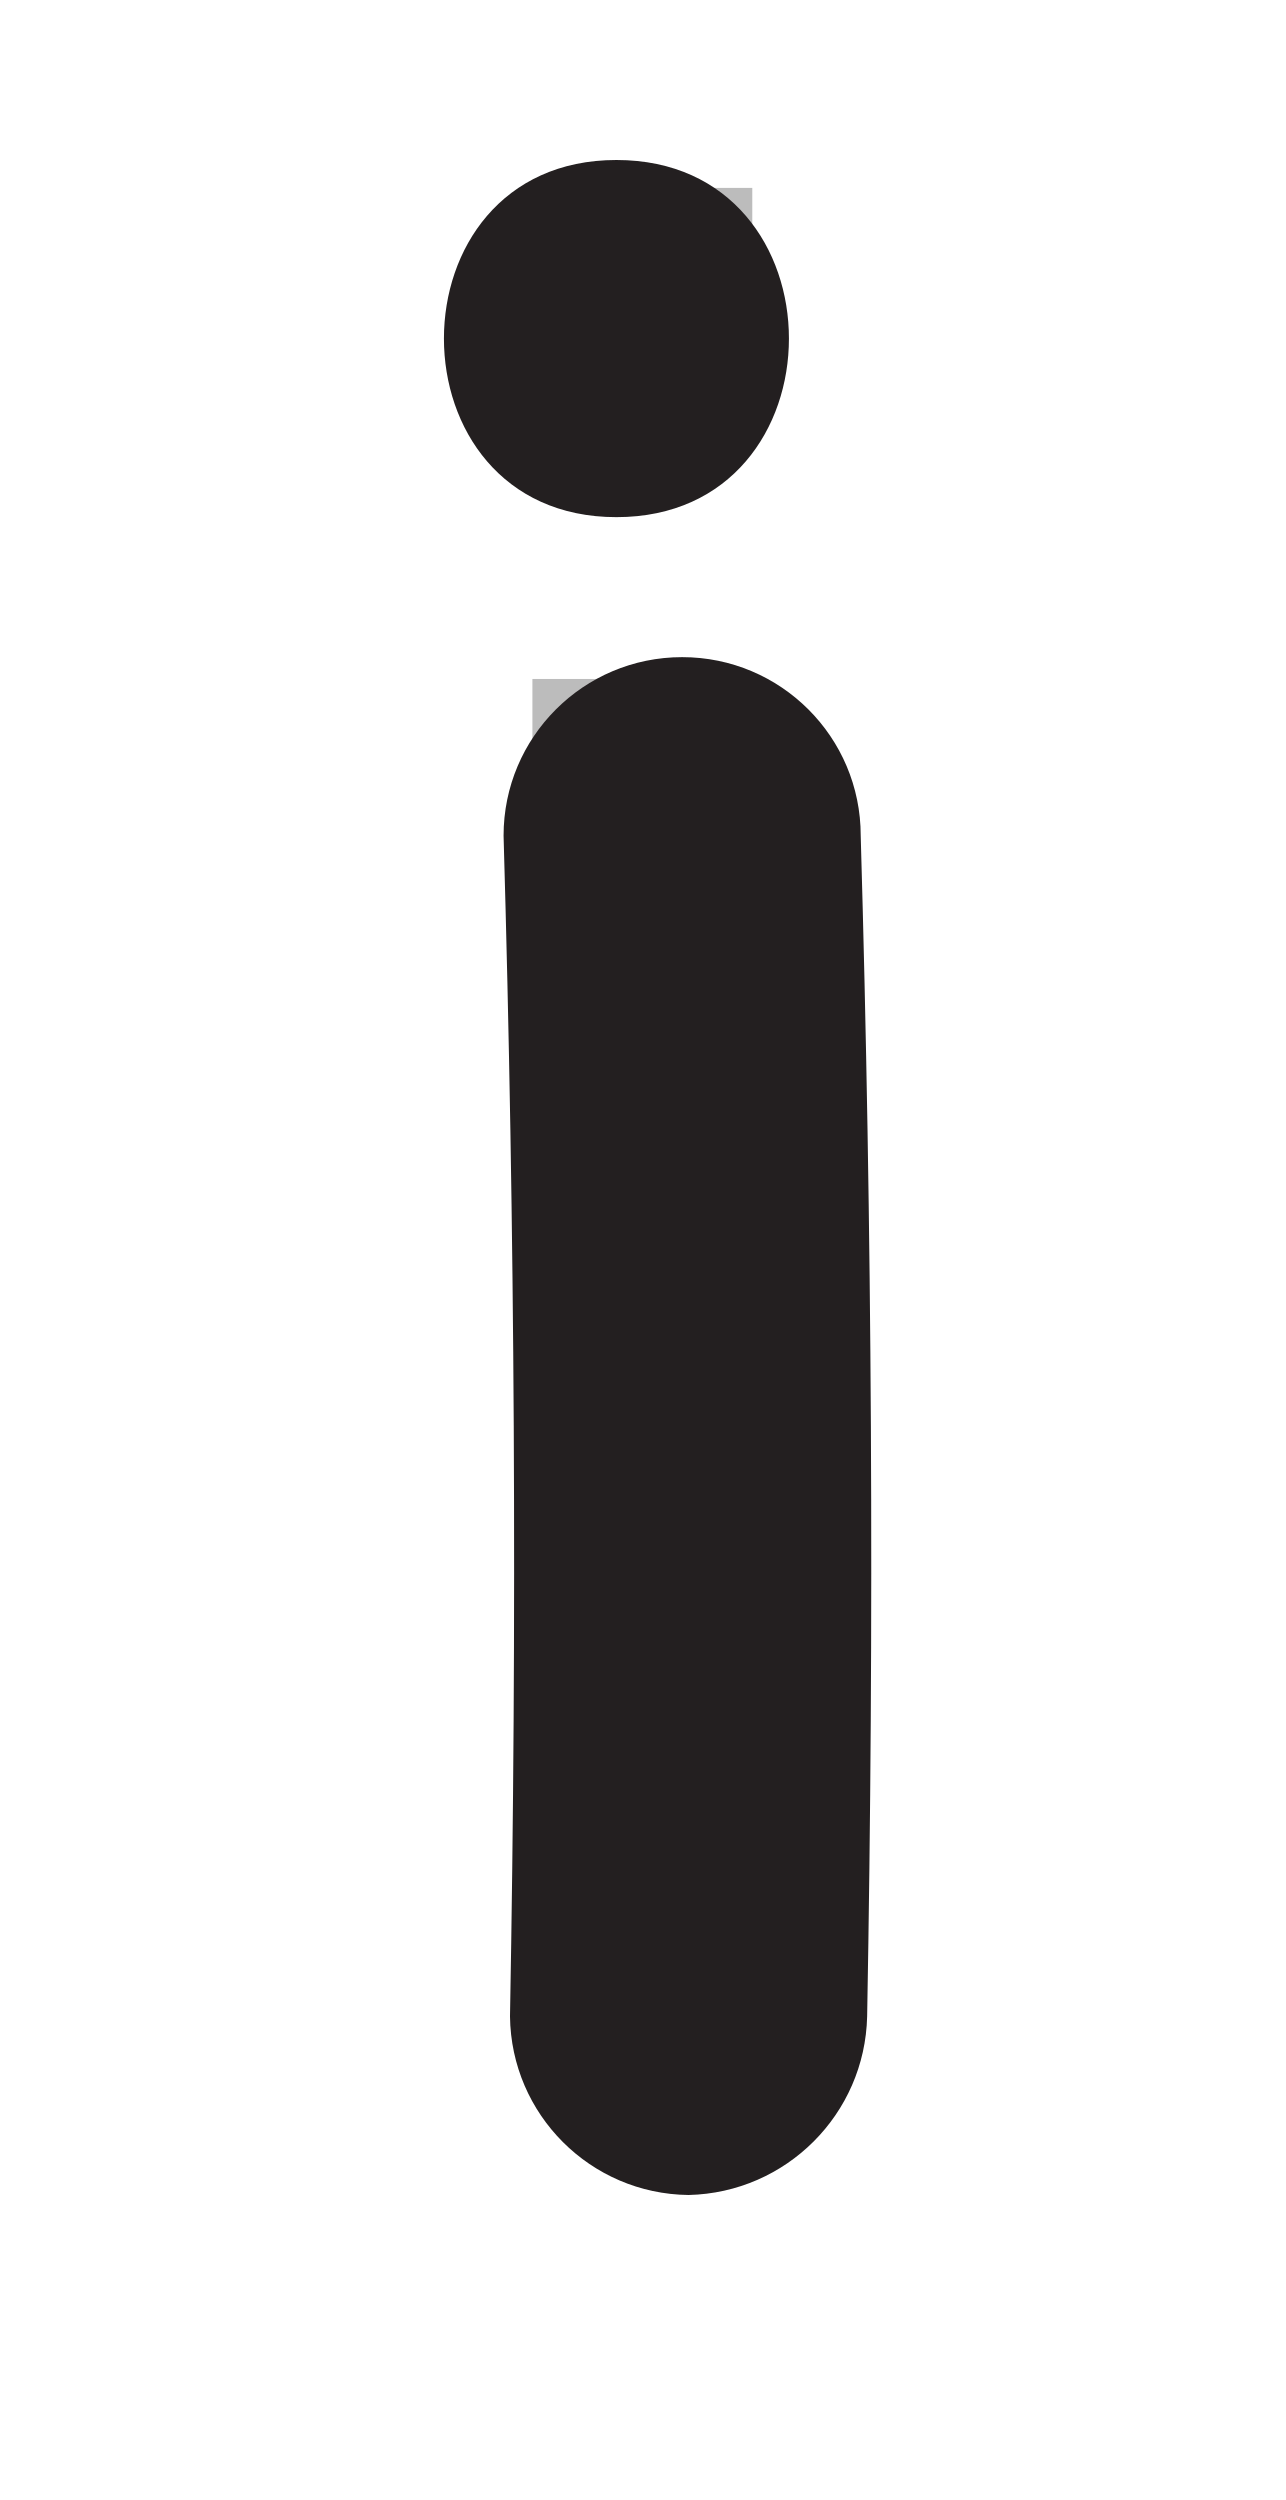
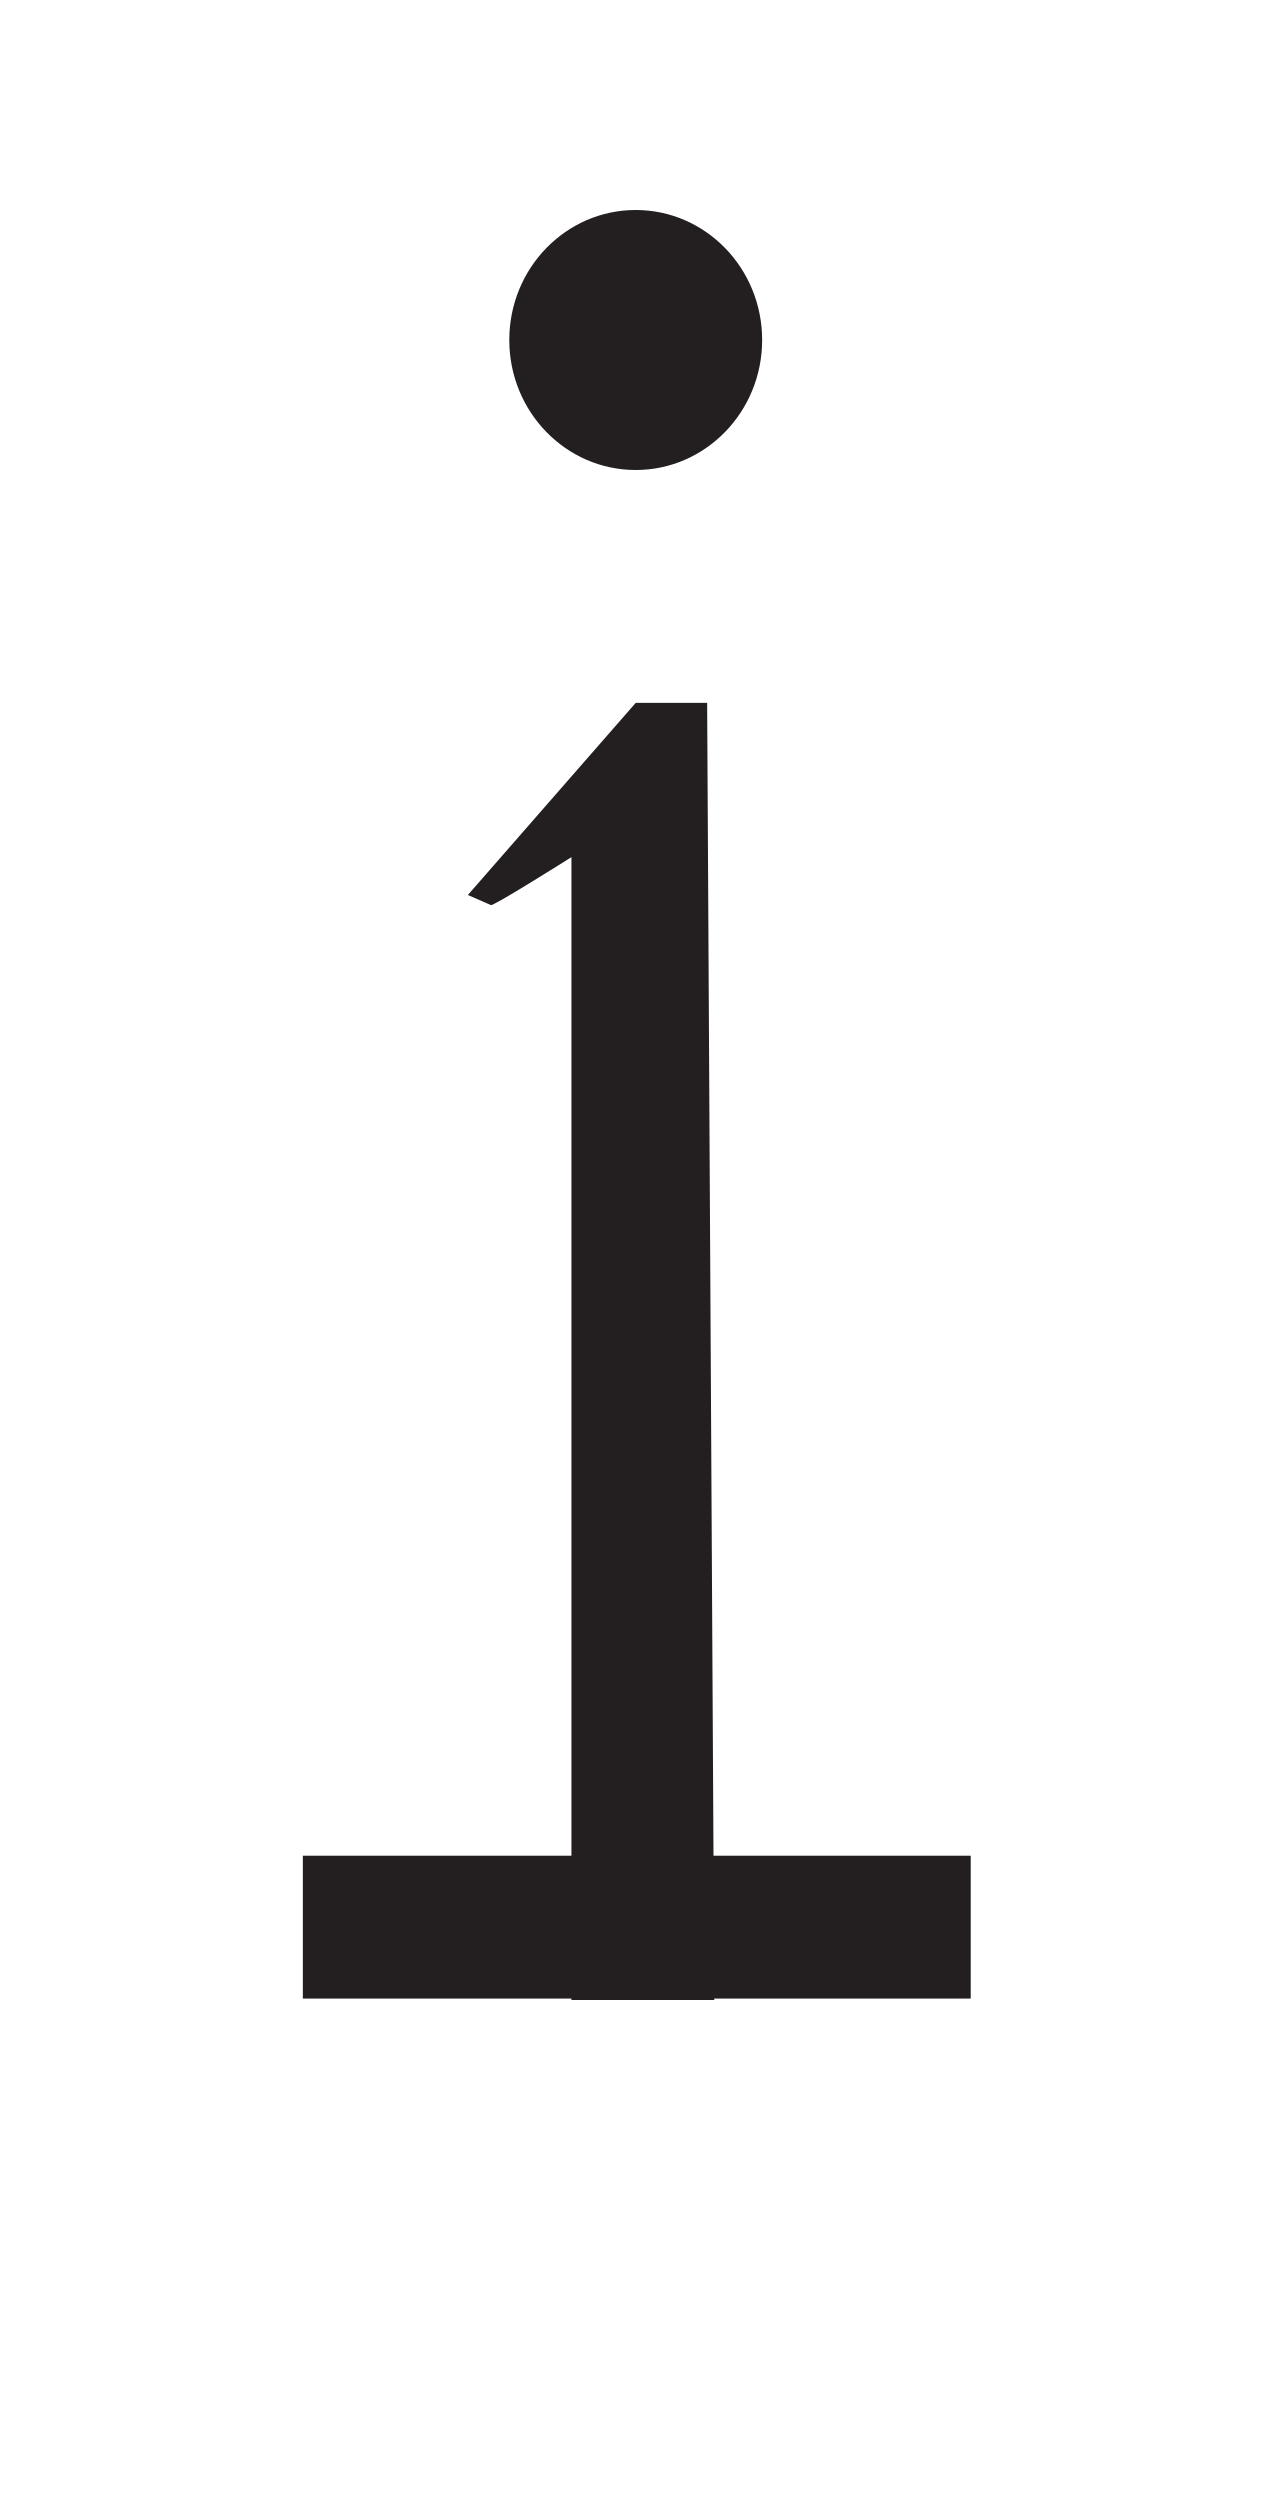
<svg xmlns="http://www.w3.org/2000/svg" viewBox="0 0 18 35">
  <defs>
-     <style>.cls-1{font-size:35px;fill:#bcbcbc;font-family:ArialMT, Arial;}.cls-2{fill:#231f20;}</style>
+     <style>.cls-1{fill:#231f20;}</style>
  </defs>
-   <g id="Example_glyph" data-name="Example glyph">
-     <g id="Line_2-2" data-name="Line 2">
-       <text class="cls-1" transform="translate(5.11 27.99)">i</text>
-     </g>
-   </g>
  <g id="Artwork_glyph" data-name="Artwork glyph">
-     <path class="cls-2" d="M8.63,7.24c3.22,0,3.22-5,0-5s-3.22,5,0,5Z" />
-     <path class="cls-2" d="M7.05,11.7q.24,8.27.09,16.53a2.53,2.53,0,0,0,2.5,2.5,2.56,2.56,0,0,0,2.5-2.5q.15-8.27-.09-16.53a2.5,2.5,0,0,0-5,0Z" />
+     <ellipse class="cls-1" cx="8.9" cy="4.76" rx="1.77" ry="1.82" />
+     <line class="cls-1" x1="9" y1="27.99" x2="8.9" y2="9.84" />
+     <path class="cls-1" d="M8,28c0-2.8,0-5.62,0-8.46C8,17,8,12,8,12s-1.14.72-1.13.67l-.32-.14L8.9,9.84h1L10,28Z" />
+     <rect class="cls-1" x="4.24" y="25.98" width="9.35" height="2" />
  </g>
</svg>
